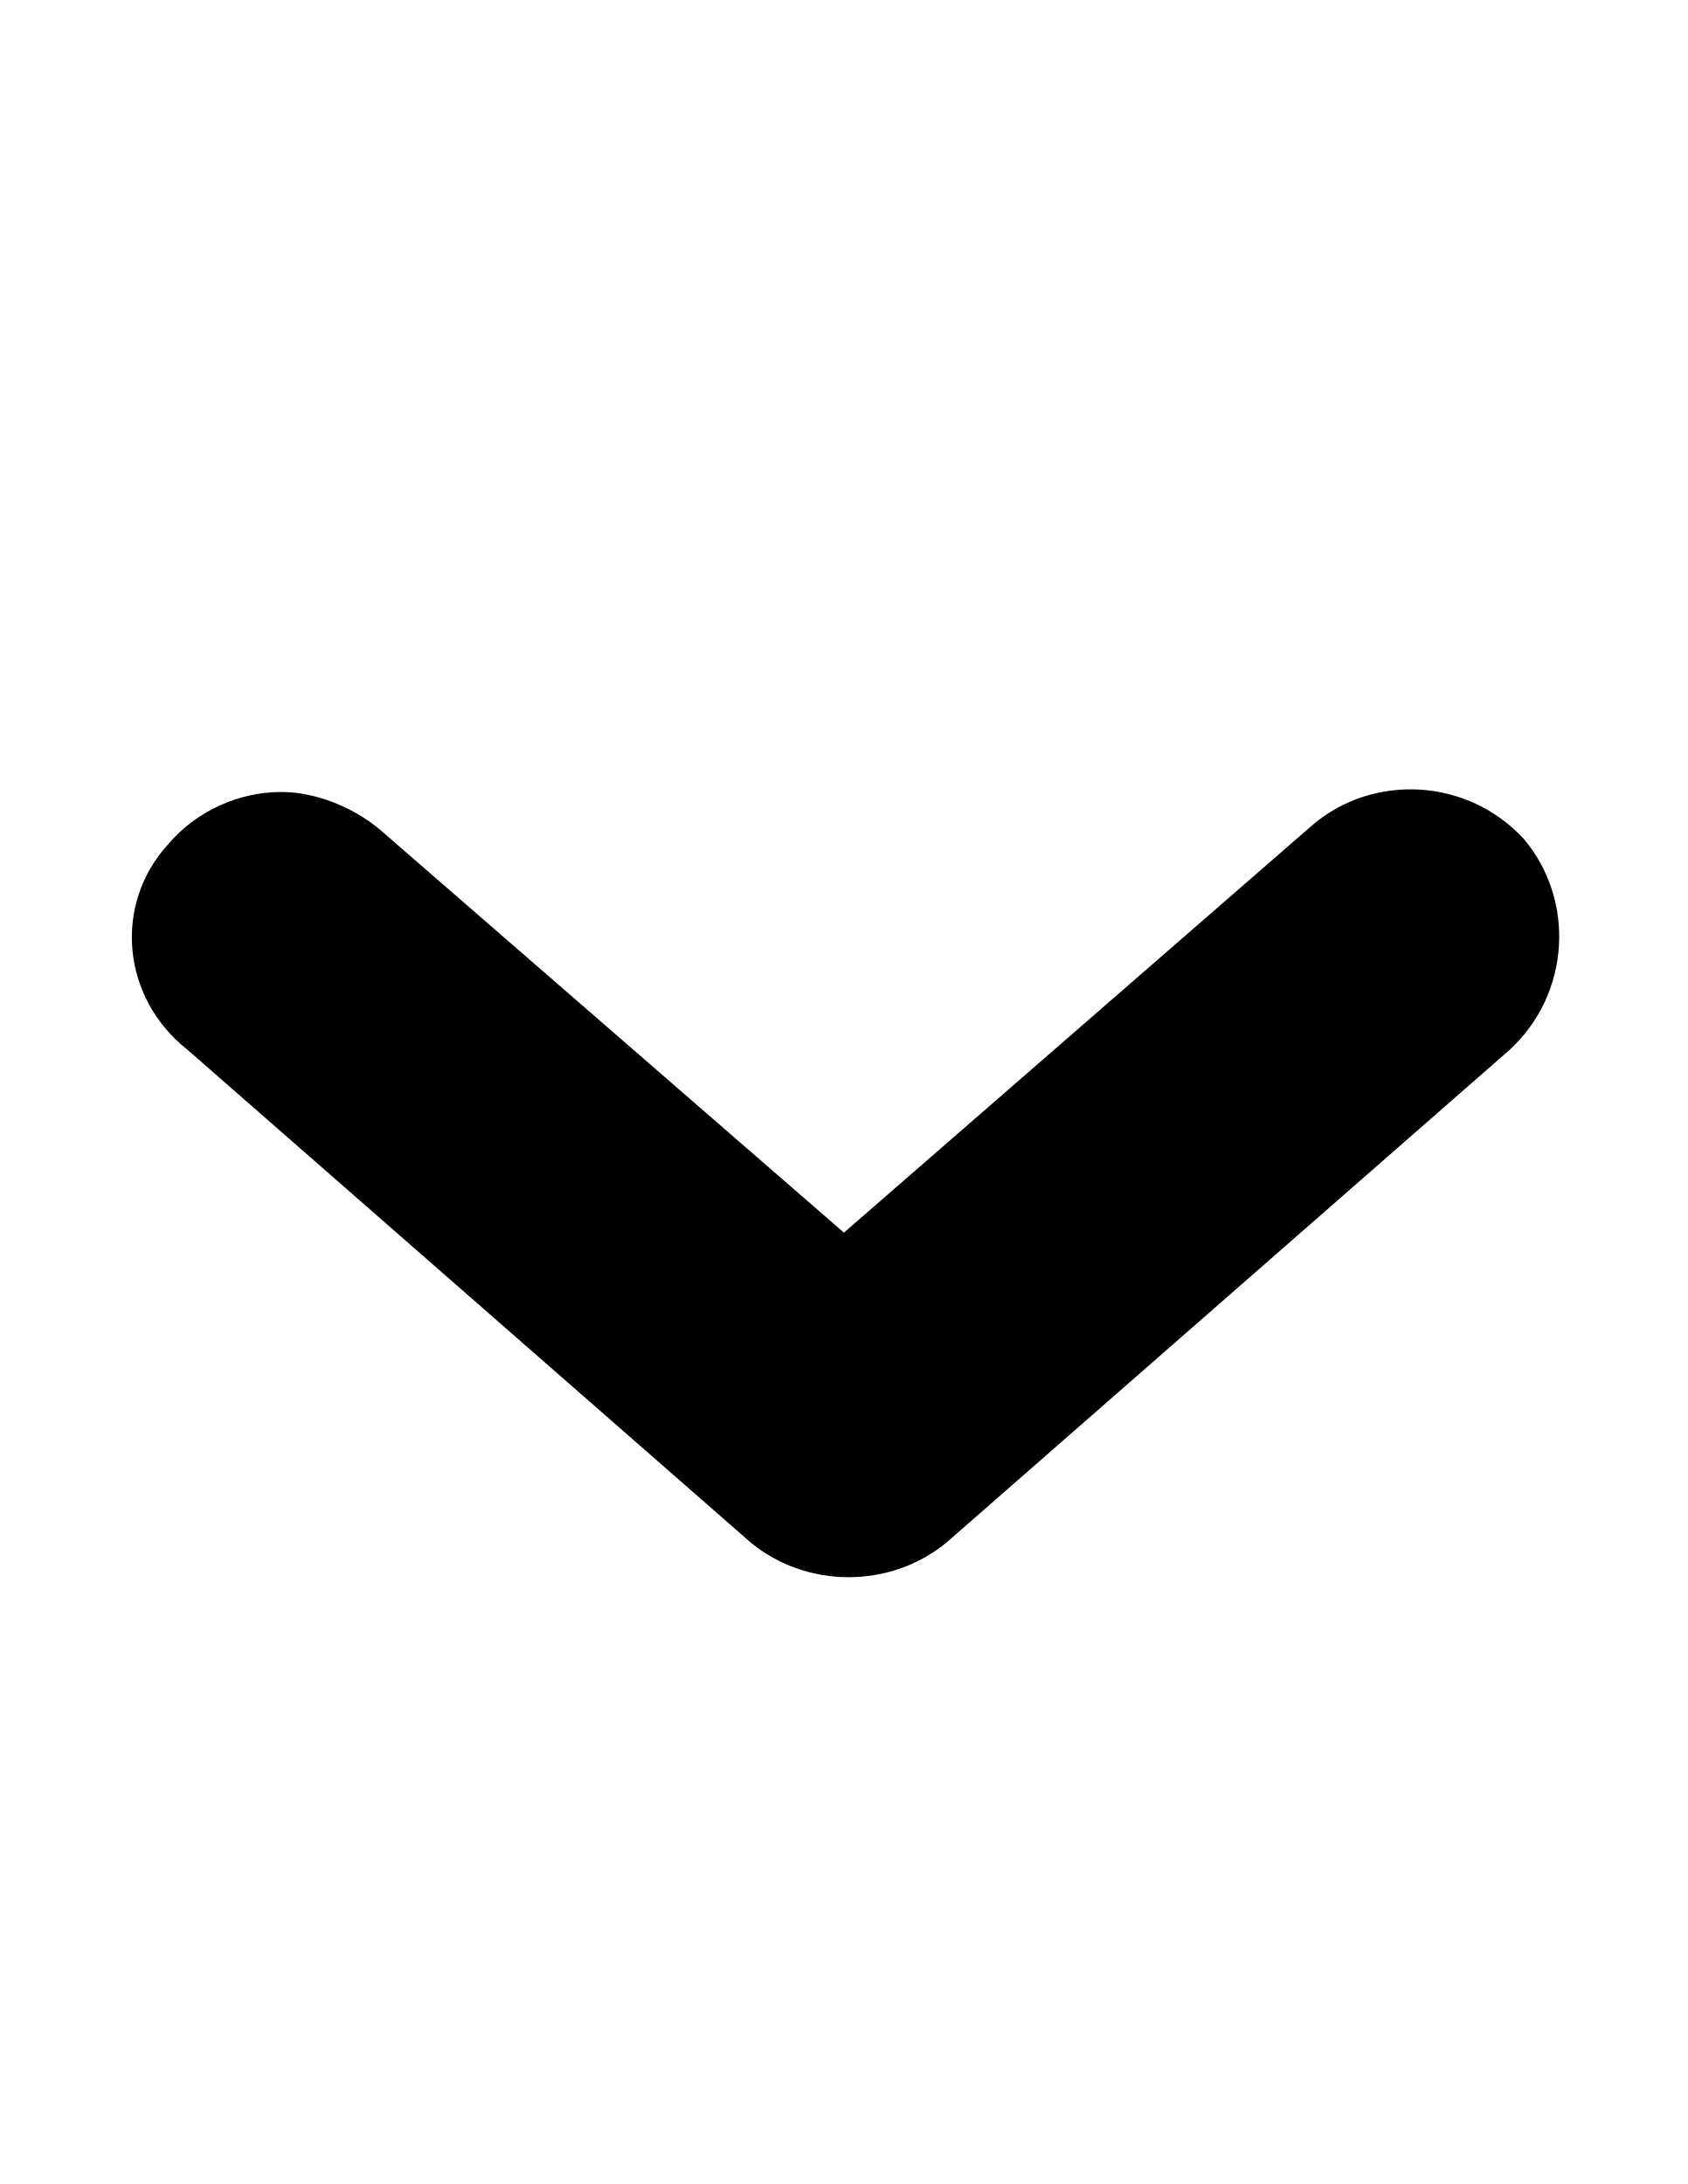
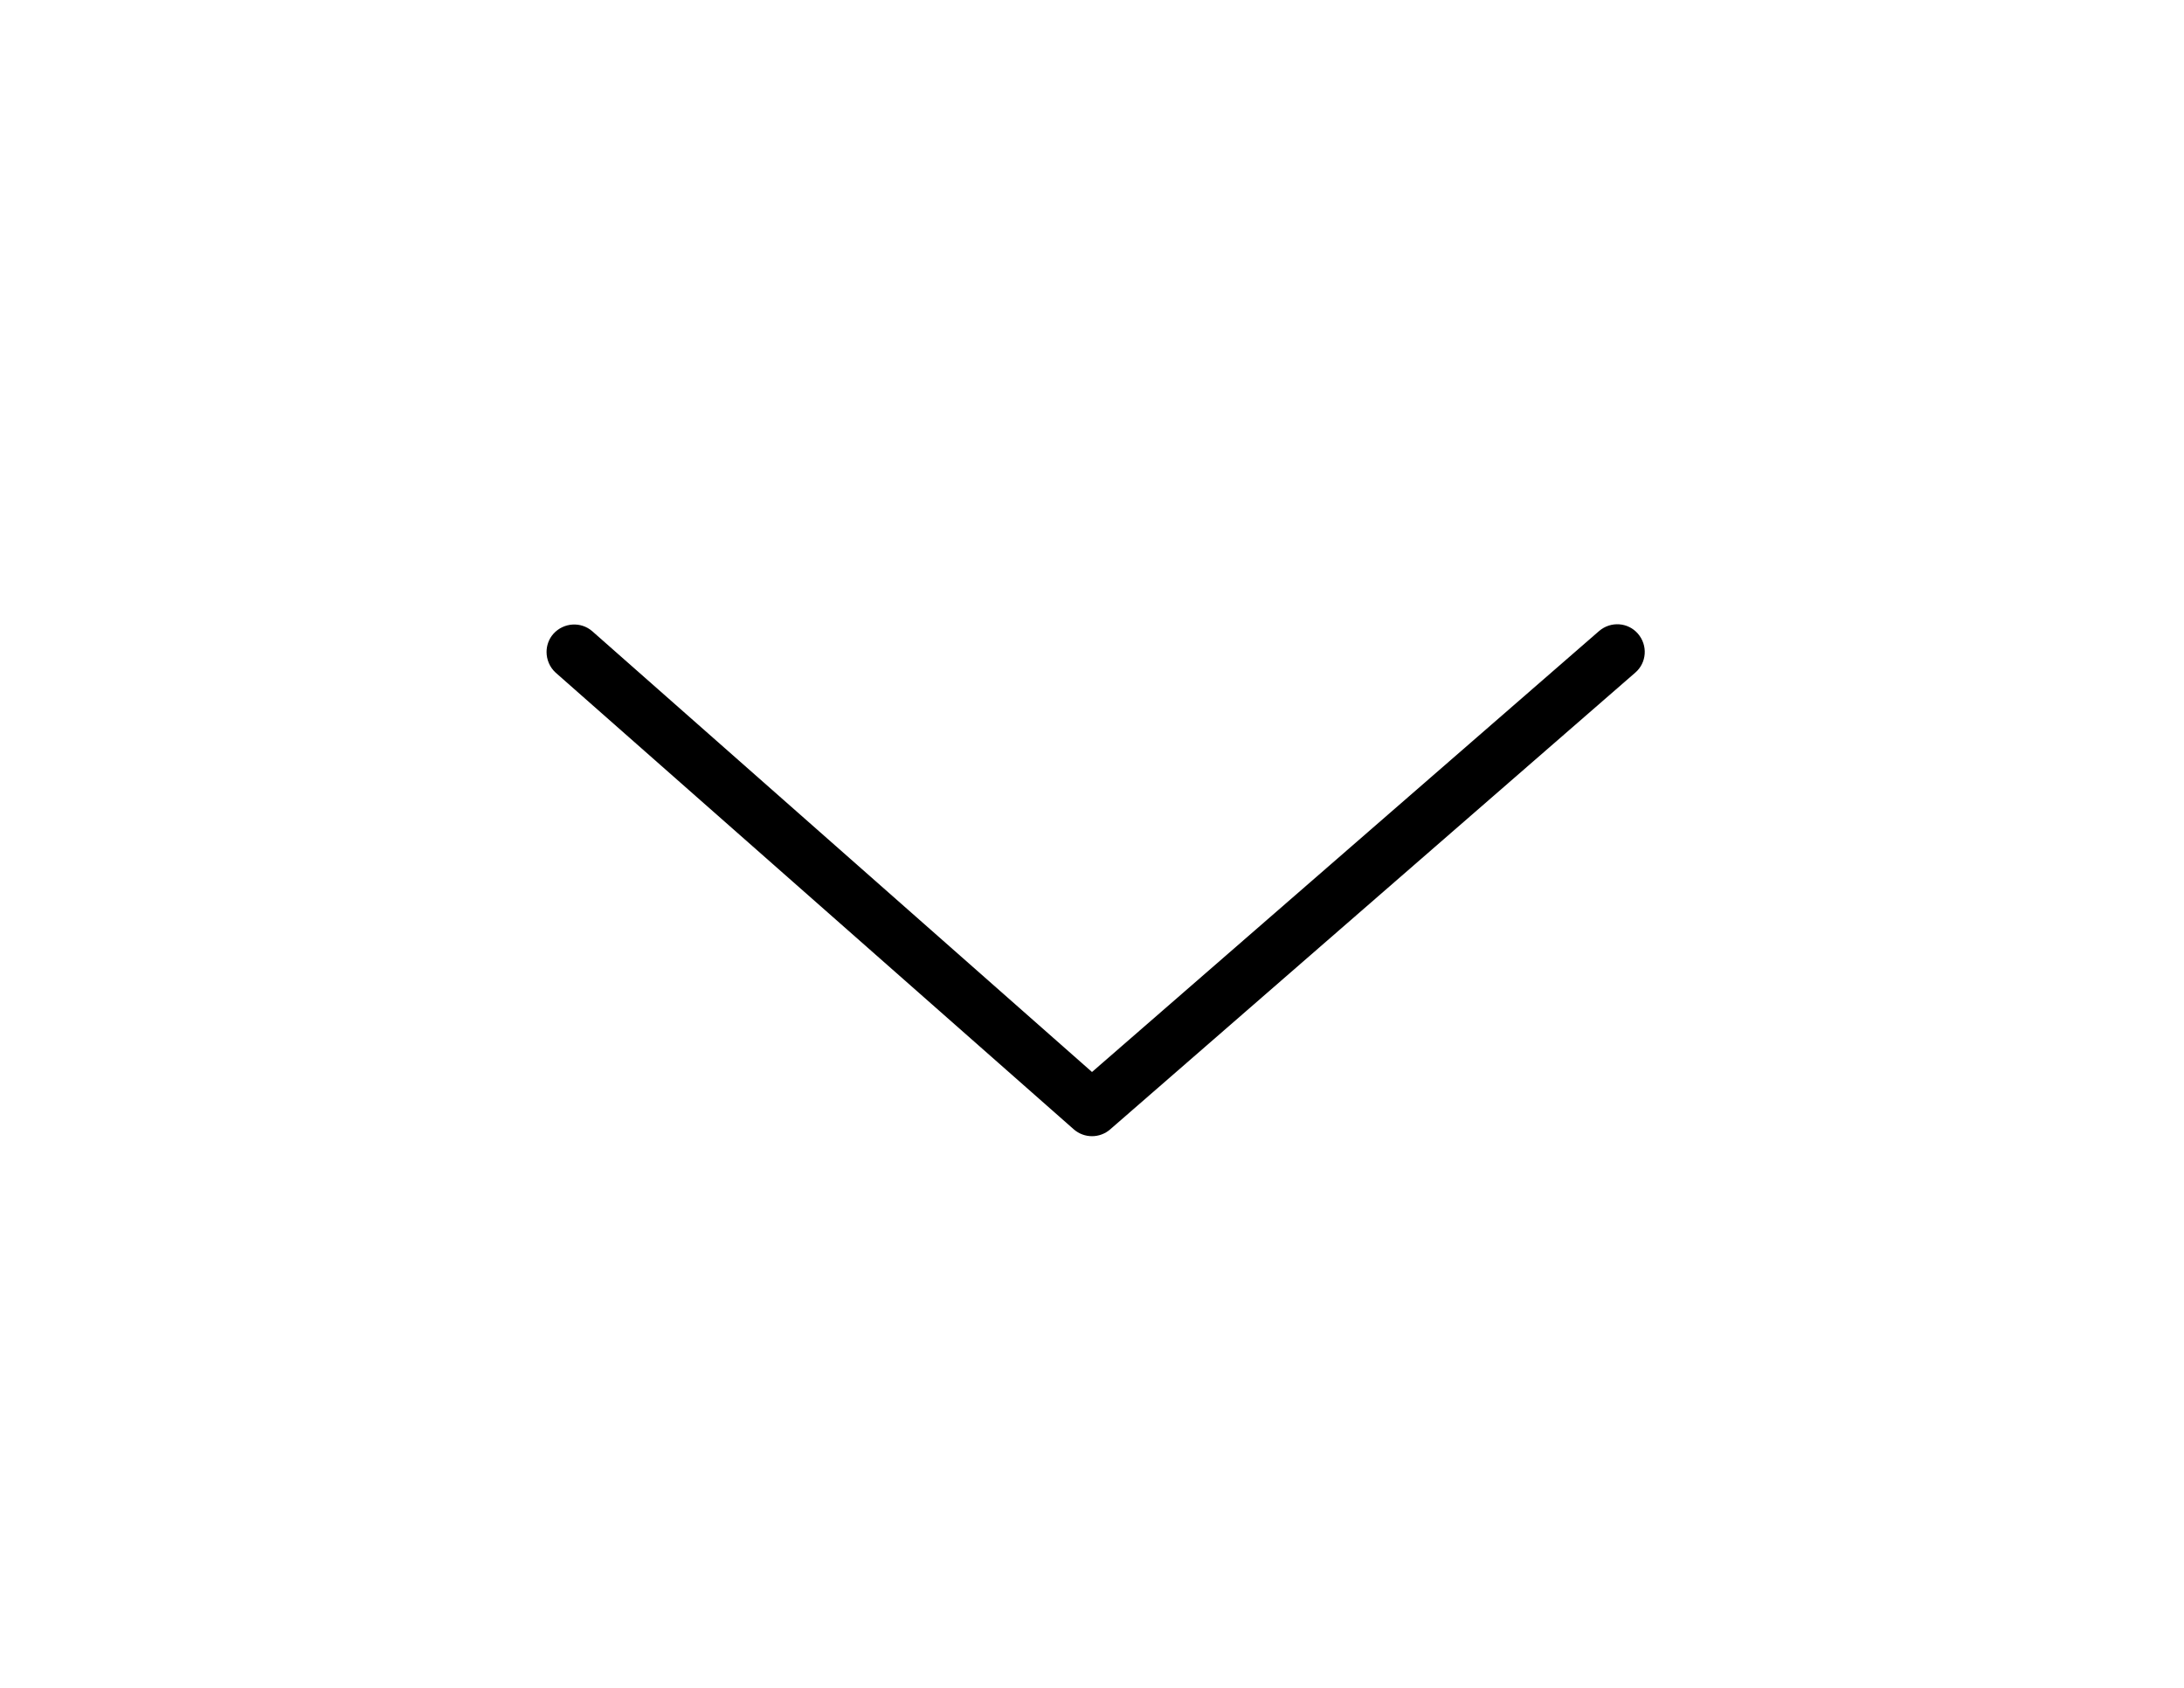
- <svg xmlns="http://www.w3.org/2000/svg" version="1.1" id="Layer_1" x="0px" y="0px" viewBox="0 0 612 792" enable-background="new 0 0 612 792" xml:space="preserve">
+ <svg xmlns="http://www.w3.org/2000/svg" version="1.1" id="Layer_1" x="0px" y="0px" viewBox="0 0 792 612" enable-background="new 0 0 792 612" xml:space="preserve">
  <g>
-     <path d="M102,287.2c11.9,0,25.5,5.1,35.7,13.6L306,447l170-147.9c22.1-18.7,56.1-17,76.5,5.1c18.7,22.1,17,56.1-5.1,76.5   l-204,178.5c-20.4,17-51,17-71.4,0L68,380.7C44.2,362,40.8,328,61.2,305.9C71.4,294,86.7,287.2,102,287.2z" />
-     <rect y="90" fill="none" width="612" height="612" />
+     <rect x="159.5" y="69.5" fill="none" width="472.9" height="472.9" />
+   </g>
+   <g>
+     <rect x="159.5" y="69.5" fill="none" width="472.9" height="472.9" />
+     <polyline fill="none" points="586.5,236.4 396,402 208.2,236.4  " />
+     <path d="M198.2,236.4c0-2.3,0.8-4.7,2.5-6.6c3.7-4.1,10-4.5,14.1-0.9L396,388.7l183.9-159.9c4.2-3.6,10.5-3.2,14.1,1   c3.6,4.2,3.2,10.5-1,14.1L402.6,409.5c-3.8,3.3-9.4,3.3-13.2,0L201.5,243.9C199.3,241.9,198.2,239.1,198.2,236.4z" />
  </g>
</svg>
